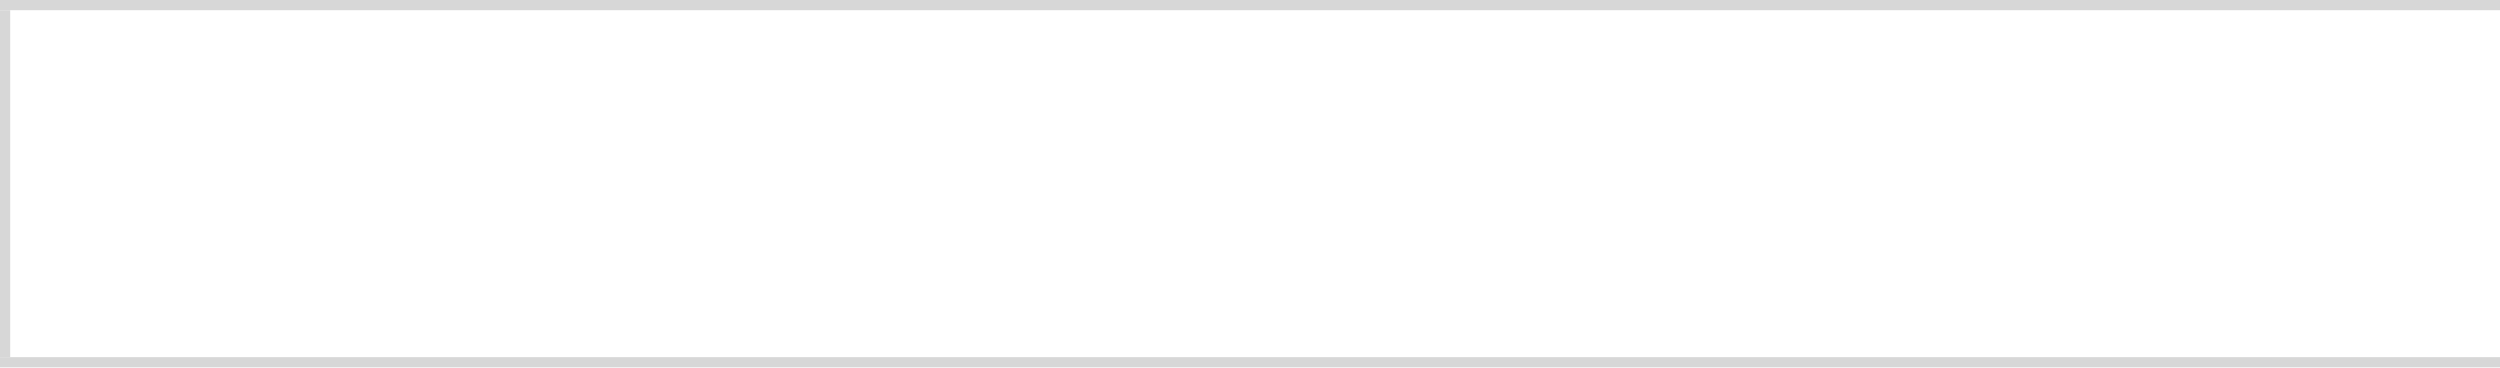
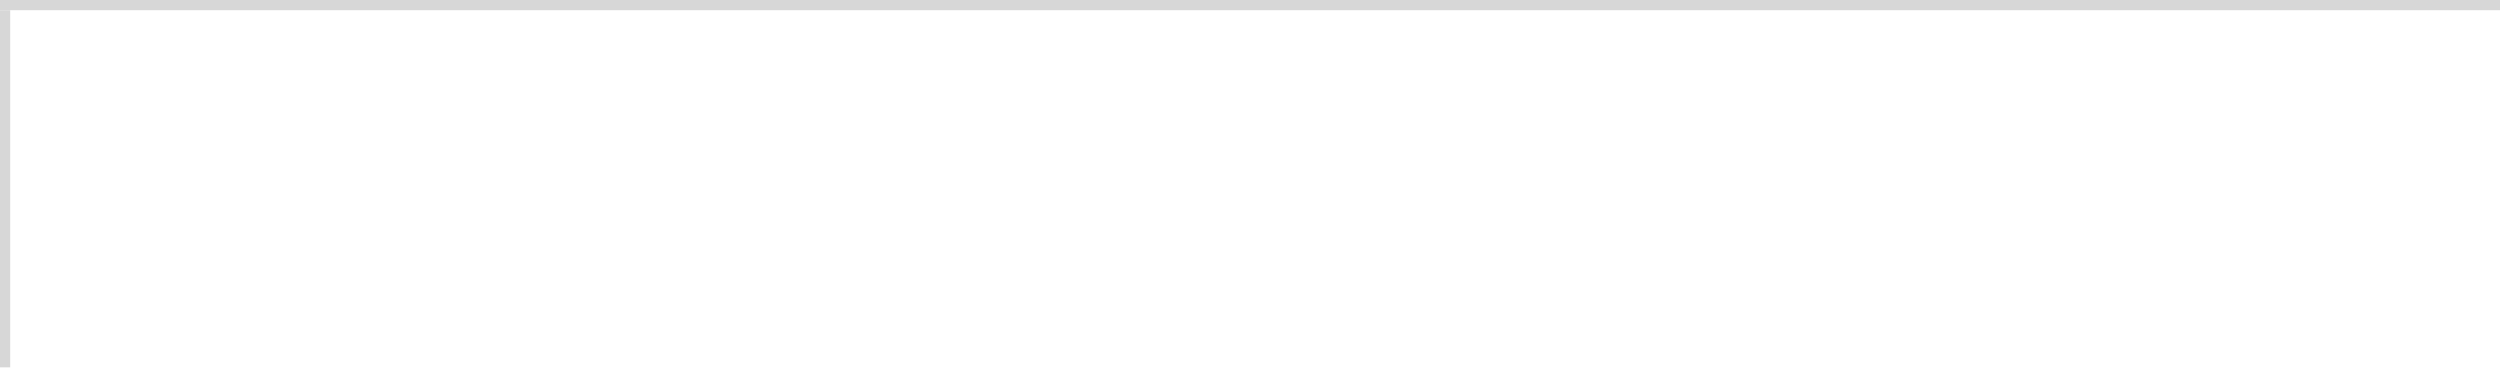
- <svg xmlns="http://www.w3.org/2000/svg" version="1.1" width="245px" height="36px" viewBox="584 252 245 36">
-   <path d="M 1 1  L 245 1  L 245 35  L 1 35  L 1 1  Z " fill-rule="nonzero" fill="rgba(255, 255, 255, 1)" stroke="none" transform="matrix(1 0 0 1 584 252 )" class="fill" />
-   <path d="M 0.5 1  L 0.5 35  " stroke-width="1" stroke-dasharray="0" stroke="rgba(215, 215, 215, 1)" fill="none" transform="matrix(1 0 0 1 584 252 )" class="stroke" />
-   <path d="M 0 0.5  L 245 0.5  " stroke-width="1" stroke-dasharray="0" stroke="rgba(215, 215, 215, 1)" fill="none" transform="matrix(1 0 0 1 584 252 )" class="stroke" />
-   <path d="M 0 35.5  L 245 35.5  " stroke-width="1" stroke-dasharray="0" stroke="rgba(215, 215, 215, 1)" fill="none" transform="matrix(1 0 0 1 584 252 )" class="stroke" />
+ <svg xmlns="http://www.w3.org/2000/svg" version="1.1" width="245px" height="36px" viewBox="339 0 245 36">
+   <path d="M 1 1  L 245 1  L 245 36  L 1 36  L 1 1  Z " fill-rule="nonzero" fill="rgba(255, 255, 255, 1)" stroke="none" transform="matrix(1 0 0 1 339 0 )" class="fill" />
+   <path d="M 0.5 1  L 0.5 36  " stroke-width="1" stroke-dasharray="0" stroke="rgba(215, 215, 215, 1)" fill="none" transform="matrix(1 0 0 1 339 0 )" class="stroke" />
+   <path d="M 0 0.5  L 245 0.5  " stroke-width="1" stroke-dasharray="0" stroke="rgba(215, 215, 215, 1)" fill="none" transform="matrix(1 0 0 1 339 0 )" class="stroke" />
</svg>
